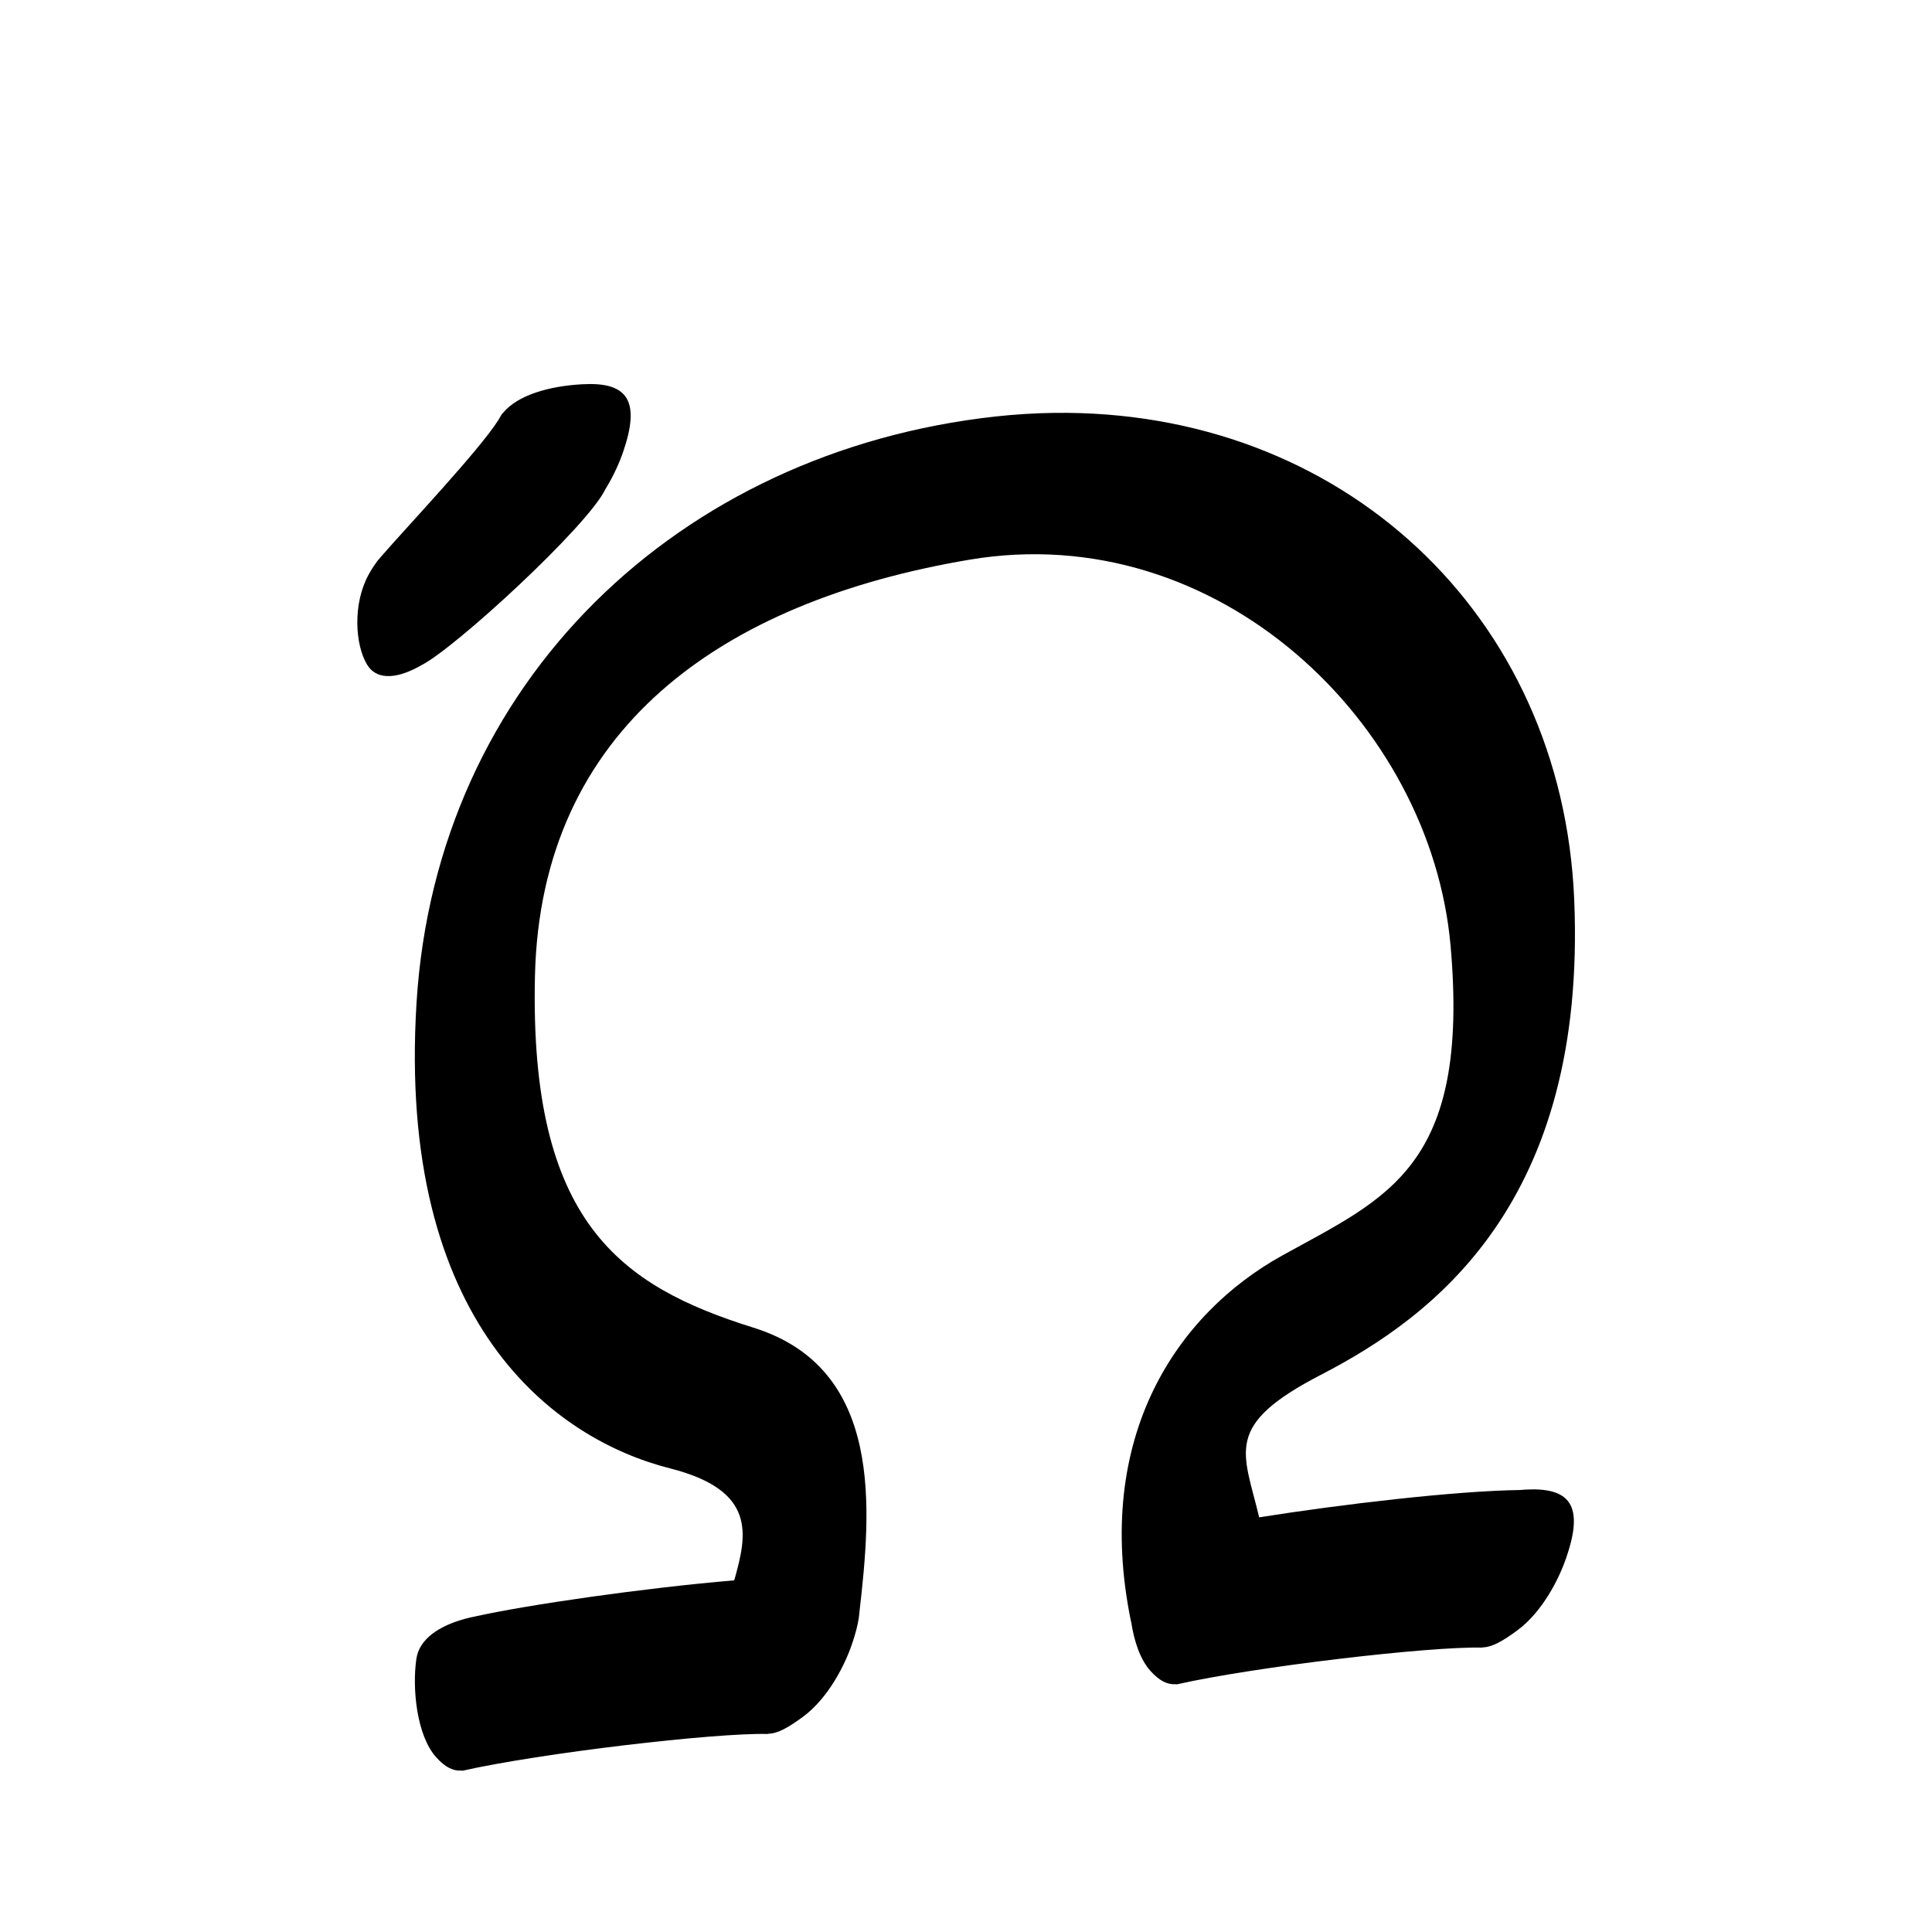
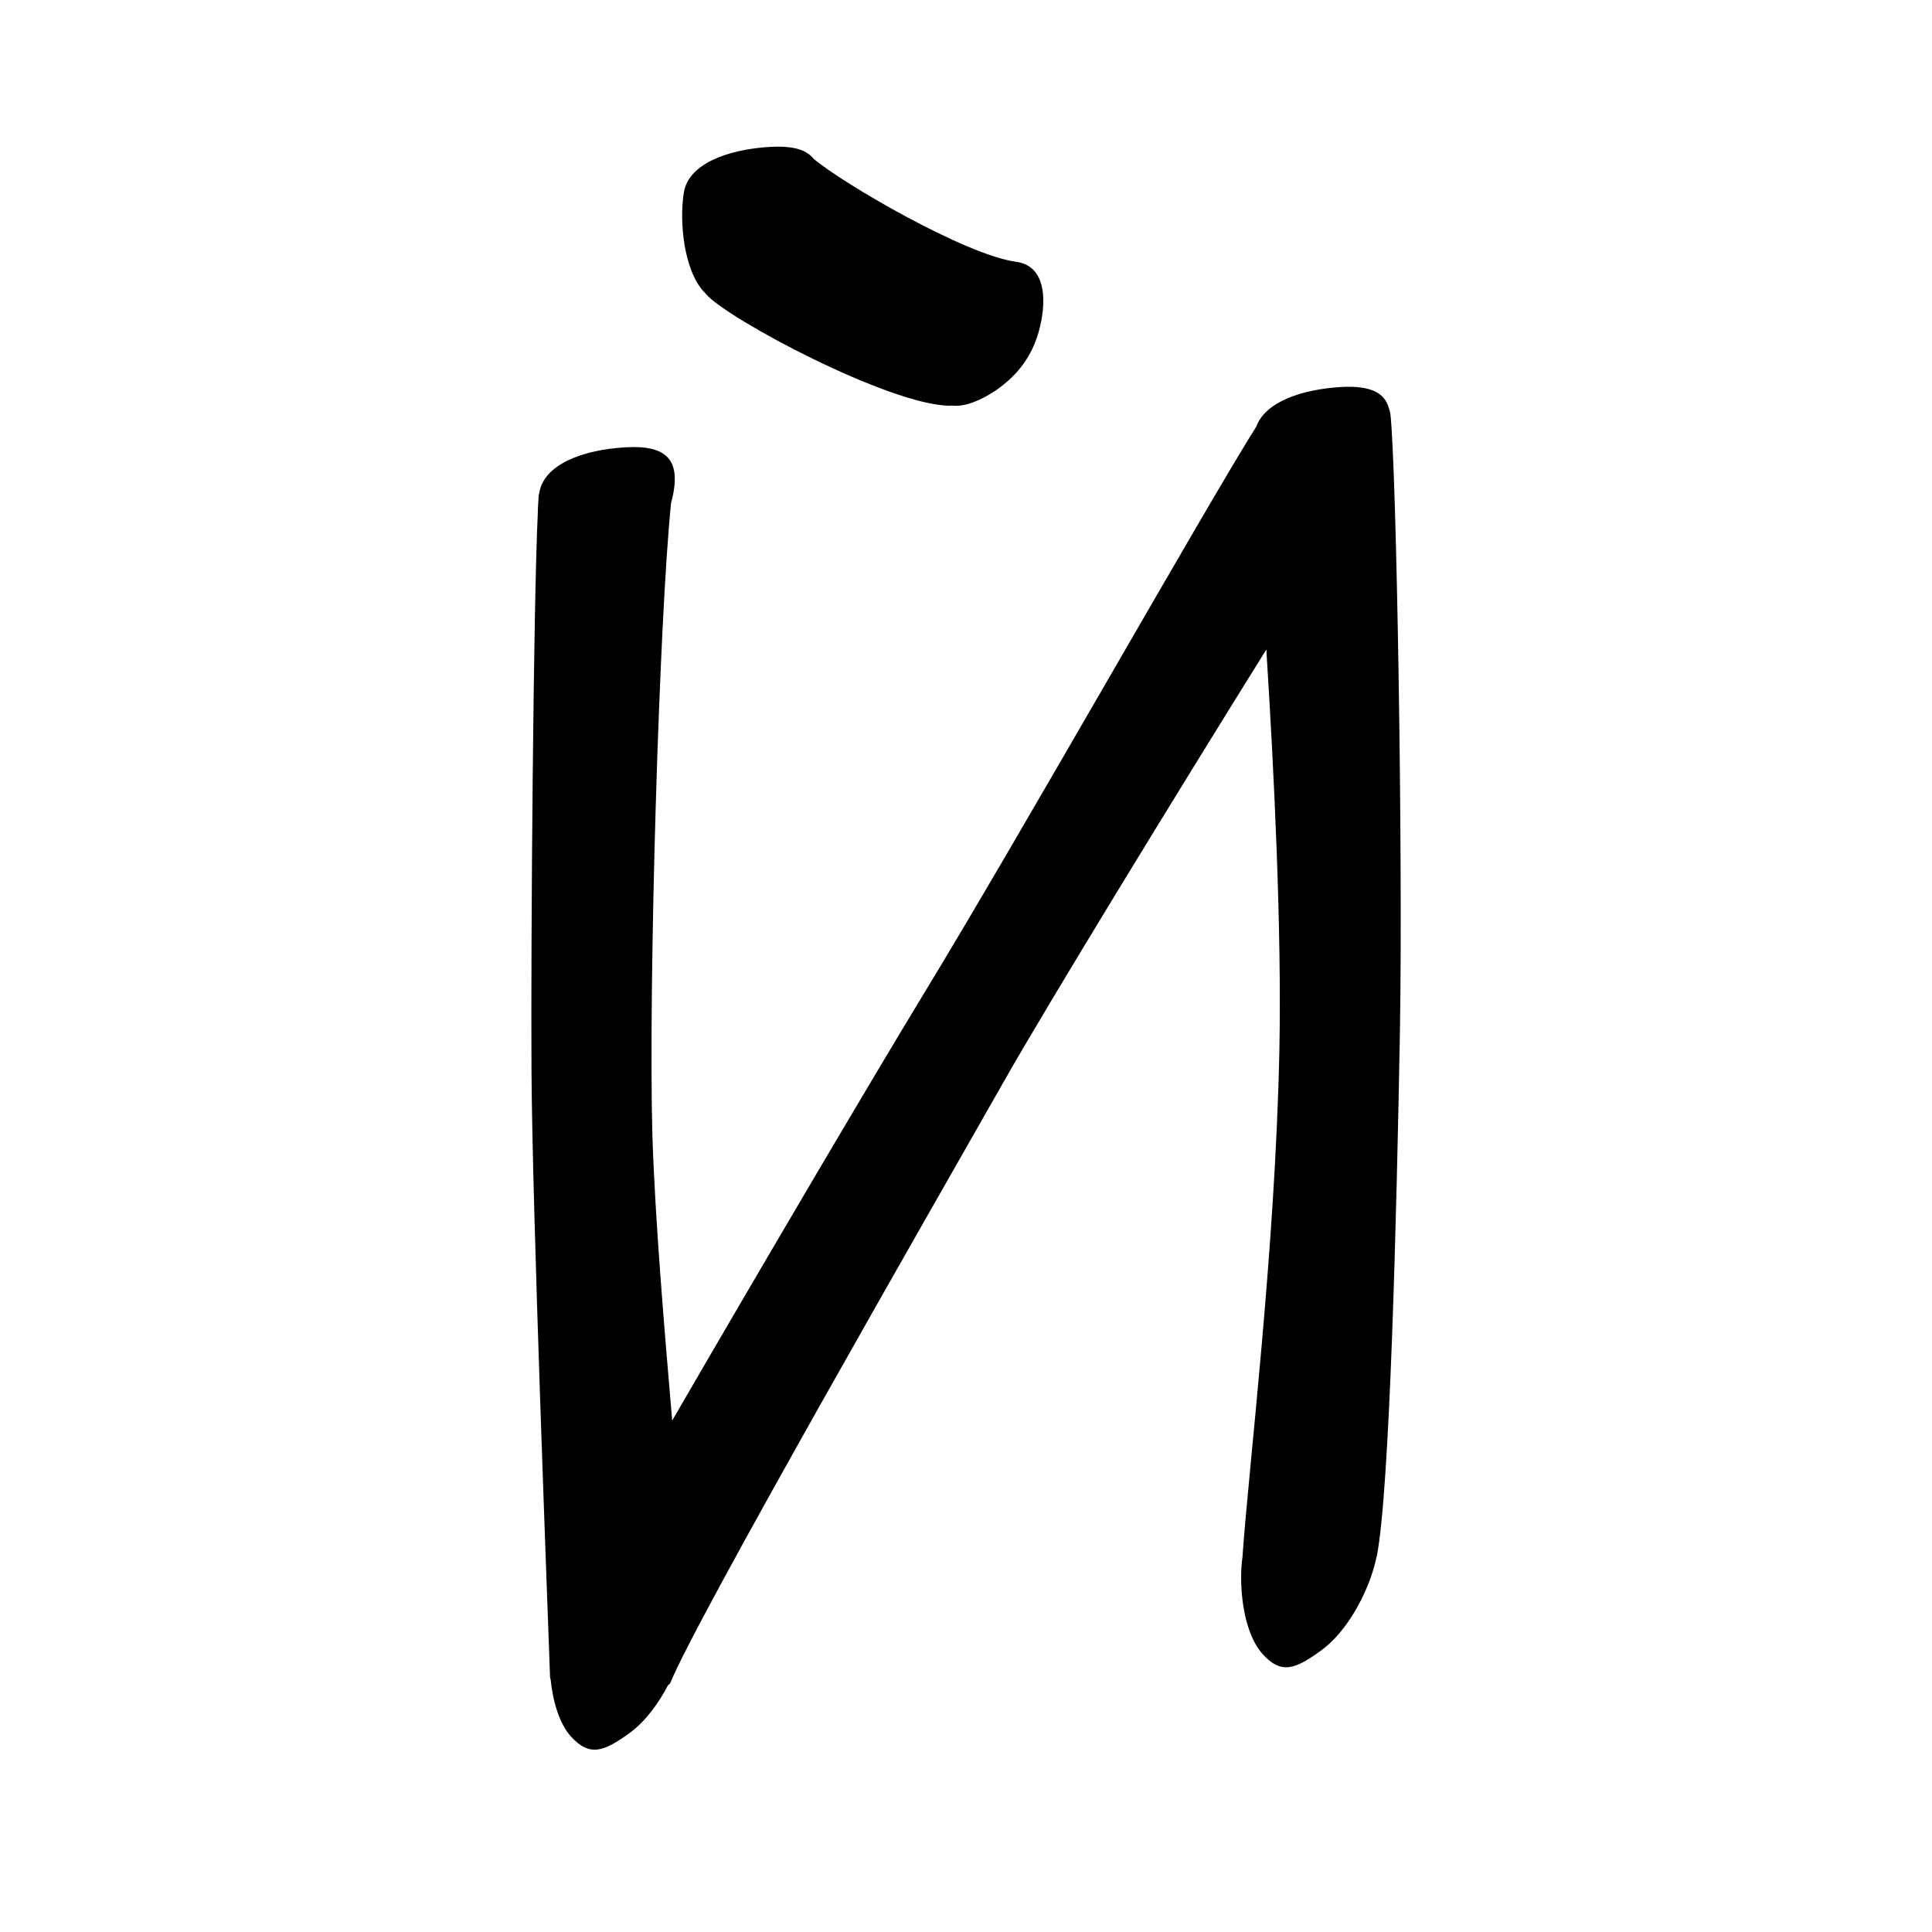
<svg xmlns="http://www.w3.org/2000/svg" xmlns:ns1="http://xml.openoffice.org/svg/export" version="1.2" width="100mm" height="100mm" viewBox="0 0 10000 10000" preserveAspectRatio="xMidYMid" fill-rule="evenodd" stroke-width="28.222" stroke-linejoin="round" xml:space="preserve" id="svg25">
  <defs class="ClipPathGroup" id="defs2">
    <clipPath id="presentation_clip_path_shrink" clipPathUnits="userSpaceOnUse">
      <rect x="10" y="10" width="9980" height="9980" id="rect2" />
    </clipPath>
  </defs>
  <defs class="TextShapeIndex" id="defs3">
    <g ns1:slide="id1" ns1:id-list="id3 id4 id5 id6 id7 id8 id9 id10 id11 id12" id="g2" />
  </defs>
  <defs class="EmbeddedBulletChars" id="defs12">
    <g id="bullet-char-template-57356" transform="scale(0.0004882812,-0.0004882812)">
      <path d="M 580,1141 L 1163,571 580,0 -4,571 580,1141 Z" id="path3" />
    </g>
    <g id="bullet-char-template-57354" transform="scale(0.0004882812,-0.0004882812)">
      <path d="M 8,1128 L 1137,1128 1137,0 8,0 8,1128 Z" id="path4" />
    </g>
    <g id="bullet-char-template-10146" transform="scale(0.0004882812,-0.0004882812)">
      <path d="M 174,0 L 602,739 174,1481 1456,739 174,0 Z M 1358,739 L 309,1346 659,739 1358,739 Z" id="path5" />
    </g>
    <g id="bullet-char-template-10132" transform="scale(0.0004882812,-0.0004882812)">
      <path d="M 2015,739 L 1276,0 717,0 1260,543 174,543 174,936 1260,936 717,1481 1274,1481 2015,739 Z" id="path6" />
    </g>
    <g id="bullet-char-template-10007" transform="scale(0.0004882812,-0.0004882812)">
      <path d="M 0,-2 C -7,14 -16,27 -25,37 L 356,567 C 262,823 215,952 215,954 215,979 228,992 255,992 264,992 276,990 289,987 310,991 331,999 354,1012 L 381,999 492,748 772,1049 836,1024 860,1049 C 881,1039 901,1025 922,1006 886,937 835,863 770,784 769,783 710,716 594,584 L 774,223 C 774,196 753,168 711,139 L 727,119 C 717,90 699,76 672,76 641,76 570,178 457,381 L 164,-76 C 142,-110 111,-127 72,-127 30,-127 9,-110 8,-76 1,-67 -2,-52 -2,-32 -2,-23 -1,-13 0,-2 Z" id="path7" />
    </g>
    <g id="bullet-char-template-10004" transform="scale(0.0004882812,-0.0004882812)">
      <path d="M 285,-33 C 182,-33 111,30 74,156 52,228 41,333 41,471 41,549 55,616 82,672 116,743 169,778 240,778 293,778 328,747 346,684 L 369,508 C 377,444 397,411 428,410 L 1163,1116 C 1174,1127 1196,1133 1229,1133 1271,1133 1292,1118 1292,1087 L 1292,965 C 1292,929 1282,901 1262,881 L 442,47 C 390,-6 338,-33 285,-33 Z" id="path8" />
    </g>
    <g id="bullet-char-template-9679" transform="scale(0.0004882812,-0.0004882812)">
      <path d="M 813,0 C 632,0 489,54 383,161 276,268 223,411 223,592 223,773 276,916 383,1023 489,1130 632,1184 813,1184 992,1184 1136,1130 1245,1023 1353,916 1407,772 1407,592 1407,412 1353,268 1245,161 1136,54 992,0 813,0 Z" id="path9" />
    </g>
    <g id="bullet-char-template-8226" transform="scale(0.0004882812,-0.0004882812)">
      <path d="M 346,457 C 273,457 209,483 155,535 101,586 74,649 74,723 74,796 101,859 155,911 209,963 273,989 346,989 419,989 480,963 531,910 582,859 608,796 608,723 608,648 583,586 532,535 482,483 420,457 346,457 Z" id="path10" />
    </g>
    <g id="bullet-char-template-8211" transform="scale(0.0004882812,-0.0004882812)">
      <path d="M -4,459 L 1135,459 1135,606 -4,606 -4,459 Z" id="path11" />
    </g>
    <g id="bullet-char-template-61548" transform="scale(0.0004882812,-0.0004882812)">
      <path d="M 173,740 C 173,903 231,1043 346,1159 462,1274 601,1332 765,1332 928,1332 1067,1274 1183,1159 1299,1043 1357,903 1357,740 1357,577 1299,437 1183,322 1067,206 928,148 765,148 601,148 462,206 346,322 231,437 173,577 173,740 Z" id="path12" />
    </g>
  </defs>
-   <path id="path13" d="M 3054.801 1987.786 C 3041.782 1987.774 3028.164 1988.162 3013.976 1988.974 C 2840.855 1998.167 2680.769 2045.579 2605.836 2134.65 C 2600.665 2139.203 2596.364 2144.604 2593.02 2150.98 C 2592.496 2151.999 2591.776 2153.232 2591.211 2154.287 C 2587.357 2160.151 2583.766 2166.137 2580.618 2172.322 C 2483.534 2328.437 2092.864 2741.248 1975.538 2877.654 C 1971.146 2882.439 1966.916 2887.529 1962.671 2892.64 C 1959.781 2896.096 1954.363 2902.089 1952.025 2904.991 C 1949.906 2907.622 1948.023 2910.692 1946.186 2913.776 C 1932.432 2932.584 1919.371 2953.114 1907.015 2975.994 C 1825.015 3126.994 1837.987 3337.997 1899.987 3439.997 C 1955.53 3531.373 2073.65 3505.489 2181.055 3443.046 C 2351.273 3358.547 3040.445 2725 3132.987 2533.024 C 3133.052 2532.89 3133.078 2532.744 3133.142 2532.61 C 3176.699 2462.177 3207.789 2390.648 3226.005 2337.015 C 3313.192 2082.952 3250.072 1987.954 3054.801 1987.786 z M 5453.362 2137.131 C 5354.048 2138.541 5253.191 2144.742 5151.003 2155.992 C 3515.003 2336.992 2258.992 3528.019 2155.992 5190.019 C 2052.992 6852.019 2872.023 7449.001 3467.023 7600.001 C 3918.115 7714.48 3867.416 7942.792 3800.388 8179.862 C 3334.087 8219.292 2734.755 8305.647 2460.47 8366.466 C 2445.786 8369.417 2431.373 8372.625 2417.32 8376.233 C 2416.33 8376.474 2414.991 8376.768 2414.013 8377.008 C 2413.854 8377.048 2413.706 8377.121 2413.548 8377.163 C 2274.468 8413.611 2169.729 8482.589 2155.011 8587.021 C 2133.011 8737.021 2156.002 8982.982 2258.002 9095.982 C 2303.792 9146.493 2344.011 9167.091 2387.916 9164.402 C 2390.271 9164.707 2392.576 9165.272 2394.996 9165.022 C 2797.996 9074.022 3701.987 8968.008 3972.987 8975.008 C 3974.768 8974.904 3976.686 8974.139 3978.517 8973.767 C 4028.278 8971.916 4082.545 8940.131 4154.992 8887.003 C 4288.992 8789.003 4375.997 8611.992 4410.997 8505.992 C 4427.757 8457.334 4438.851 8414.587 4444.638 8377.111 C 4444.688 8376.718 4444.954 8376.369 4445 8375.975 C 4445.1 8375.101 4445.209 8374.111 4445.31 8373.236 C 4446.791 8363.095 4447.788 8353.44 4448.462 8344.09 C 4508.908 7815.044 4577.792 7083.848 3900.02 6871.984 C 3209.02 6655.984 2738.978 6324.976 2768.978 5049.976 C 2798.978 3774.976 3730.988 3113.981 5017.988 2896.981 C 6304.988 2679.981 7406.017 3745.017 7508.017 4894.016 C 7610.017 6043.016 7176.977 6198.983 6635.977 6498.983 C 6094.977 6798.983 5657.01 7433.976 5854.01 8392.976 C 5854.213 8394.046 5854.915 8394.816 5855.146 8395.87 C 5870.174 8494.762 5901.742 8589.996 5954.985 8648.981 C 6000.776 8699.492 6040.994 8720.09 6084.9 8717.401 C 6087.254 8717.706 6089.56 8718.27 6091.98 8718.021 C 6494.98 8627.021 7399.023 8521.006 7670.023 8528.006 C 7671.794 8527.903 7673.68 8527.135 7675.5 8526.766 C 7725.261 8524.915 7779.528 8493.129 7851.975 8440.002 C 7985.975 8342.002 8072.98 8164.991 8107.98 8058.991 C 8200.98 7788.991 8122.986 7698.02 7896.986 7710.02 C 7886.931 7710.596 7877.015 7711.463 7867.065 7712.294 C 7533.479 7716.734 6944.175 7785.898 6517.483 7853.732 C 6436.024 7511.636 6329.454 7378.523 6836.999 7116 C 7416.999 6816 8214.978 6226.98 8147.978 4653.98 C 8085.166 3179.292 6943.079 2115.974 5453.362 2137.131 z " />
+   <path id="path13" d="M 4029.986 758.972 C 4016.914 758.899 4003.257 759.255 3989.007 760.005 C 3763.007 773.005 3560.009 849.991 3539.009 999.991 C 3516.009 1148.991 3539 1395.004 3642 1509.004 C 3645.45 1512.813 3648.837 1516.074 3652.232 1519.545 C 3652.838 1520.347 3653.338 1521.212 3653.989 1521.974 C 3765.989 1651.974 4606.997 2097.975 4914.997 2099.975 C 4918.544 2099.987 4922.096 2099.426 4925.642 2099.252 C 4993.504 2107.797 5078.786 2071.589 5154.001 2021.014 C 5269.001 1941.014 5357.007 1834.02 5390.007 1659.02 C 5418.697 1503.914 5390.216 1370.596 5256.475 1354.749 C 4993.429 1317.476 4362.782 950.179 4210.131 820.932 C 4176.833 778.373 4116.338 759.456 4029.986 758.972 z M 6985 2001.997 C 6971.927 2001.923 6958.27 2002.228 6944.02 2002.978 C 6736.439 2014.919 6548.373 2080.922 6502.807 2207.824 C 6255.323 2597.551 5278.963 4327.191 4783.016 5140.978 C 4483.928 5633.698 3924.128 6585.327 3479.219 7352.781 C 3437.305 6864.346 3390.78 6309.588 3377.003 5883 C 3355.066 5117.93 3411.661 3200.8 3473.483 2603.562 C 3533.789 2380.408 3452.051 2303.947 3242.024 2315.001 C 3015.024 2327.001 2811.992 2405.004 2790.992 2554.004 C 2790.973 2554.137 2790.96 2554.285 2790.941 2554.418 C 2789.295 2557.617 2788.281 2560.802 2787.995 2563.978 C 2787.509 2570.337 2787.079 2585.883 2786.6 2593.33 C 2784.791 2614.108 2783.763 2636.027 2783.551 2658.804 C 2760.398 3148.122 2747.237 4867.373 2750.995 5541.987 C 2754.995 6261.987 2834.01 8305.005 2847.01 8679.005 C 2846.898 8683.738 2848.067 8687.676 2849.852 8691.252 C 2861.4 8804.798 2894.011 8919.8 2955.013 8987.978 C 3052.013 9093.978 3124.008 9068.013 3260.008 8969.013 C 3345.289 8906.174 3411.533 8810.876 3457.67 8722.62 C 3461.646 8719.235 3466.346 8716.414 3468.987 8711.975 C 3603.987 8376.975 4837.995 6227.989 5196.995 5595.989 C 5428.362 5188.835 6076.963 4128.293 6554.484 3361.965 C 6594.589 3996.63 6634.441 4807.622 6622.025 5438.014 C 6600.722 6473.518 6462.445 7600.361 6430.822 8061.11 C 6426.478 8092.658 6424.166 8127.955 6424.104 8165.238 C 6424.086 8165.701 6424.018 8166.535 6424.001 8166.995 C 6423.975 8167.363 6424.118 8167.665 6424.104 8168.029 C 6424.298 8308.212 6456.454 8473.958 6535.002 8560.976 C 6631.002 8667.976 6704.014 8641.011 6839.014 8542.011 C 6972.014 8445.011 7059.001 8267.982 7096.001 8161.982 C 7108.466 8125.4 7117.704 8092.24 7124.01 8062.04 C 7124.68 8060.35 7125.69 8058.652 7126.025 8056.976 C 7194.025 7711.976 7229.018 6280.987 7246.018 5336.987 C 7262.018 4393.987 7227.977 2429.019 7196.977 2146.019 C 7195.534 2133.516 7192.412 2122.481 7188.553 2112.119 C 7167.773 2035.323 7098.89 2002.635 6985 2001.997 z " />
</svg>
